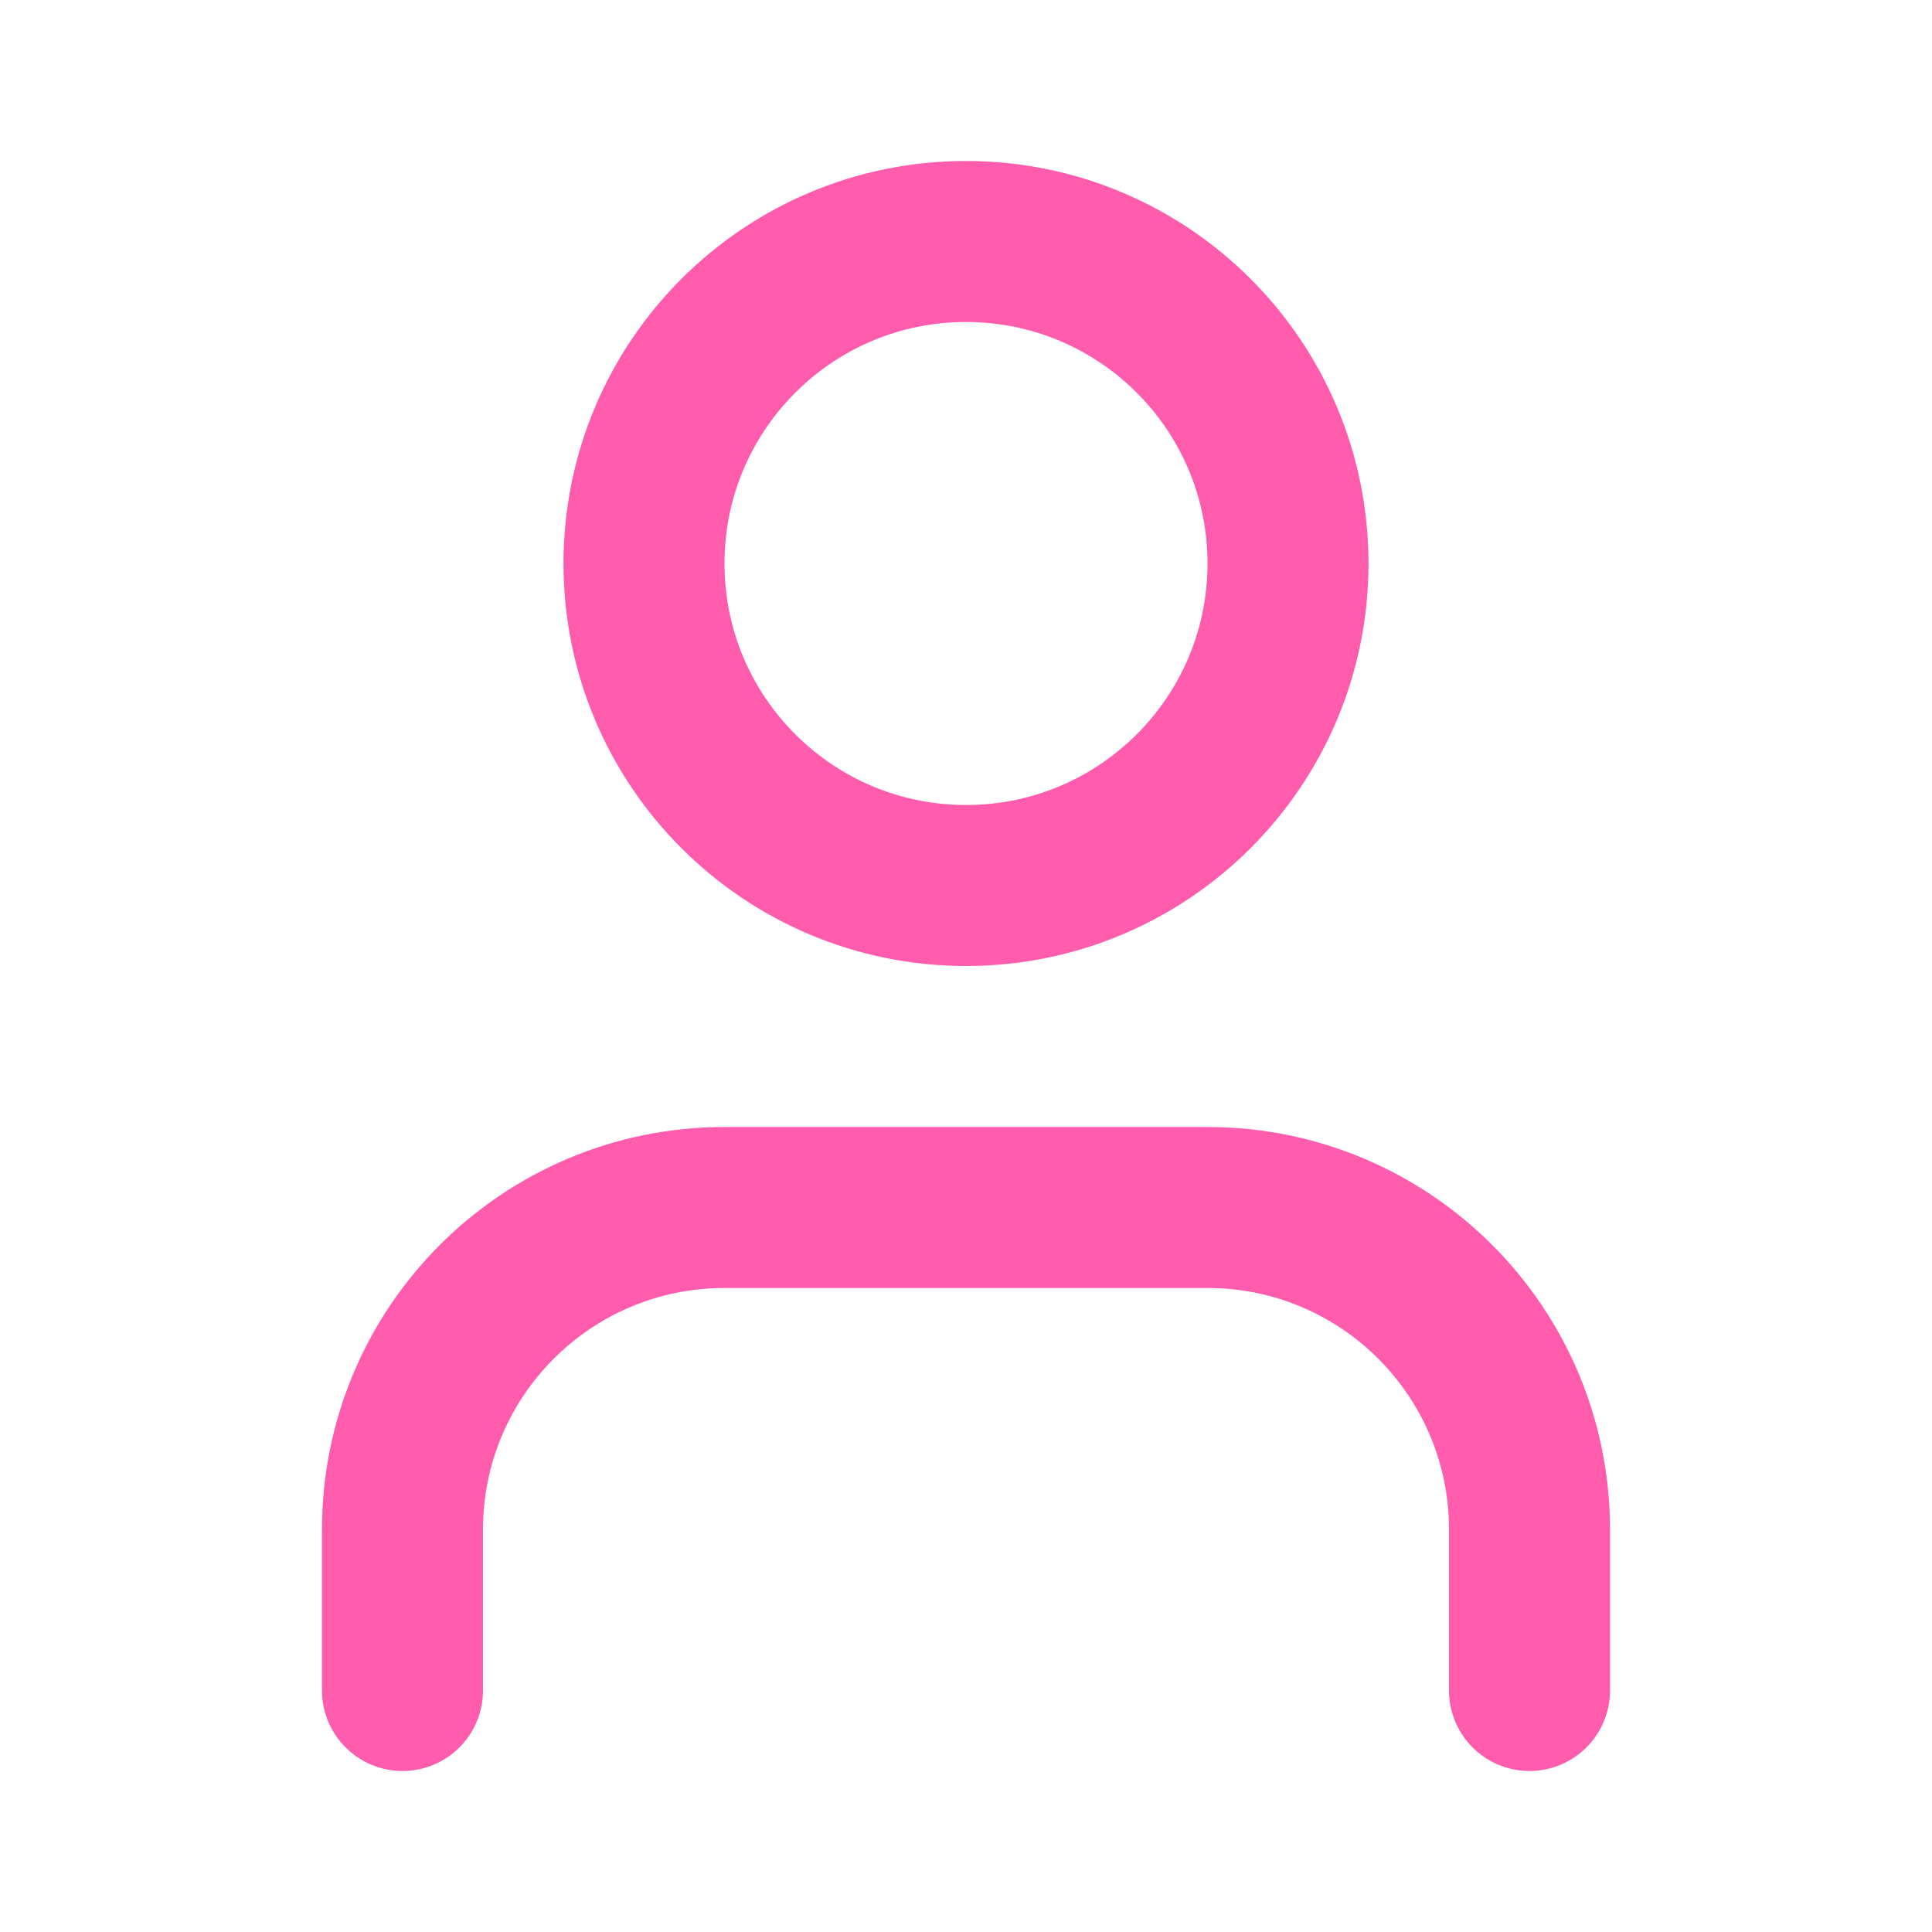
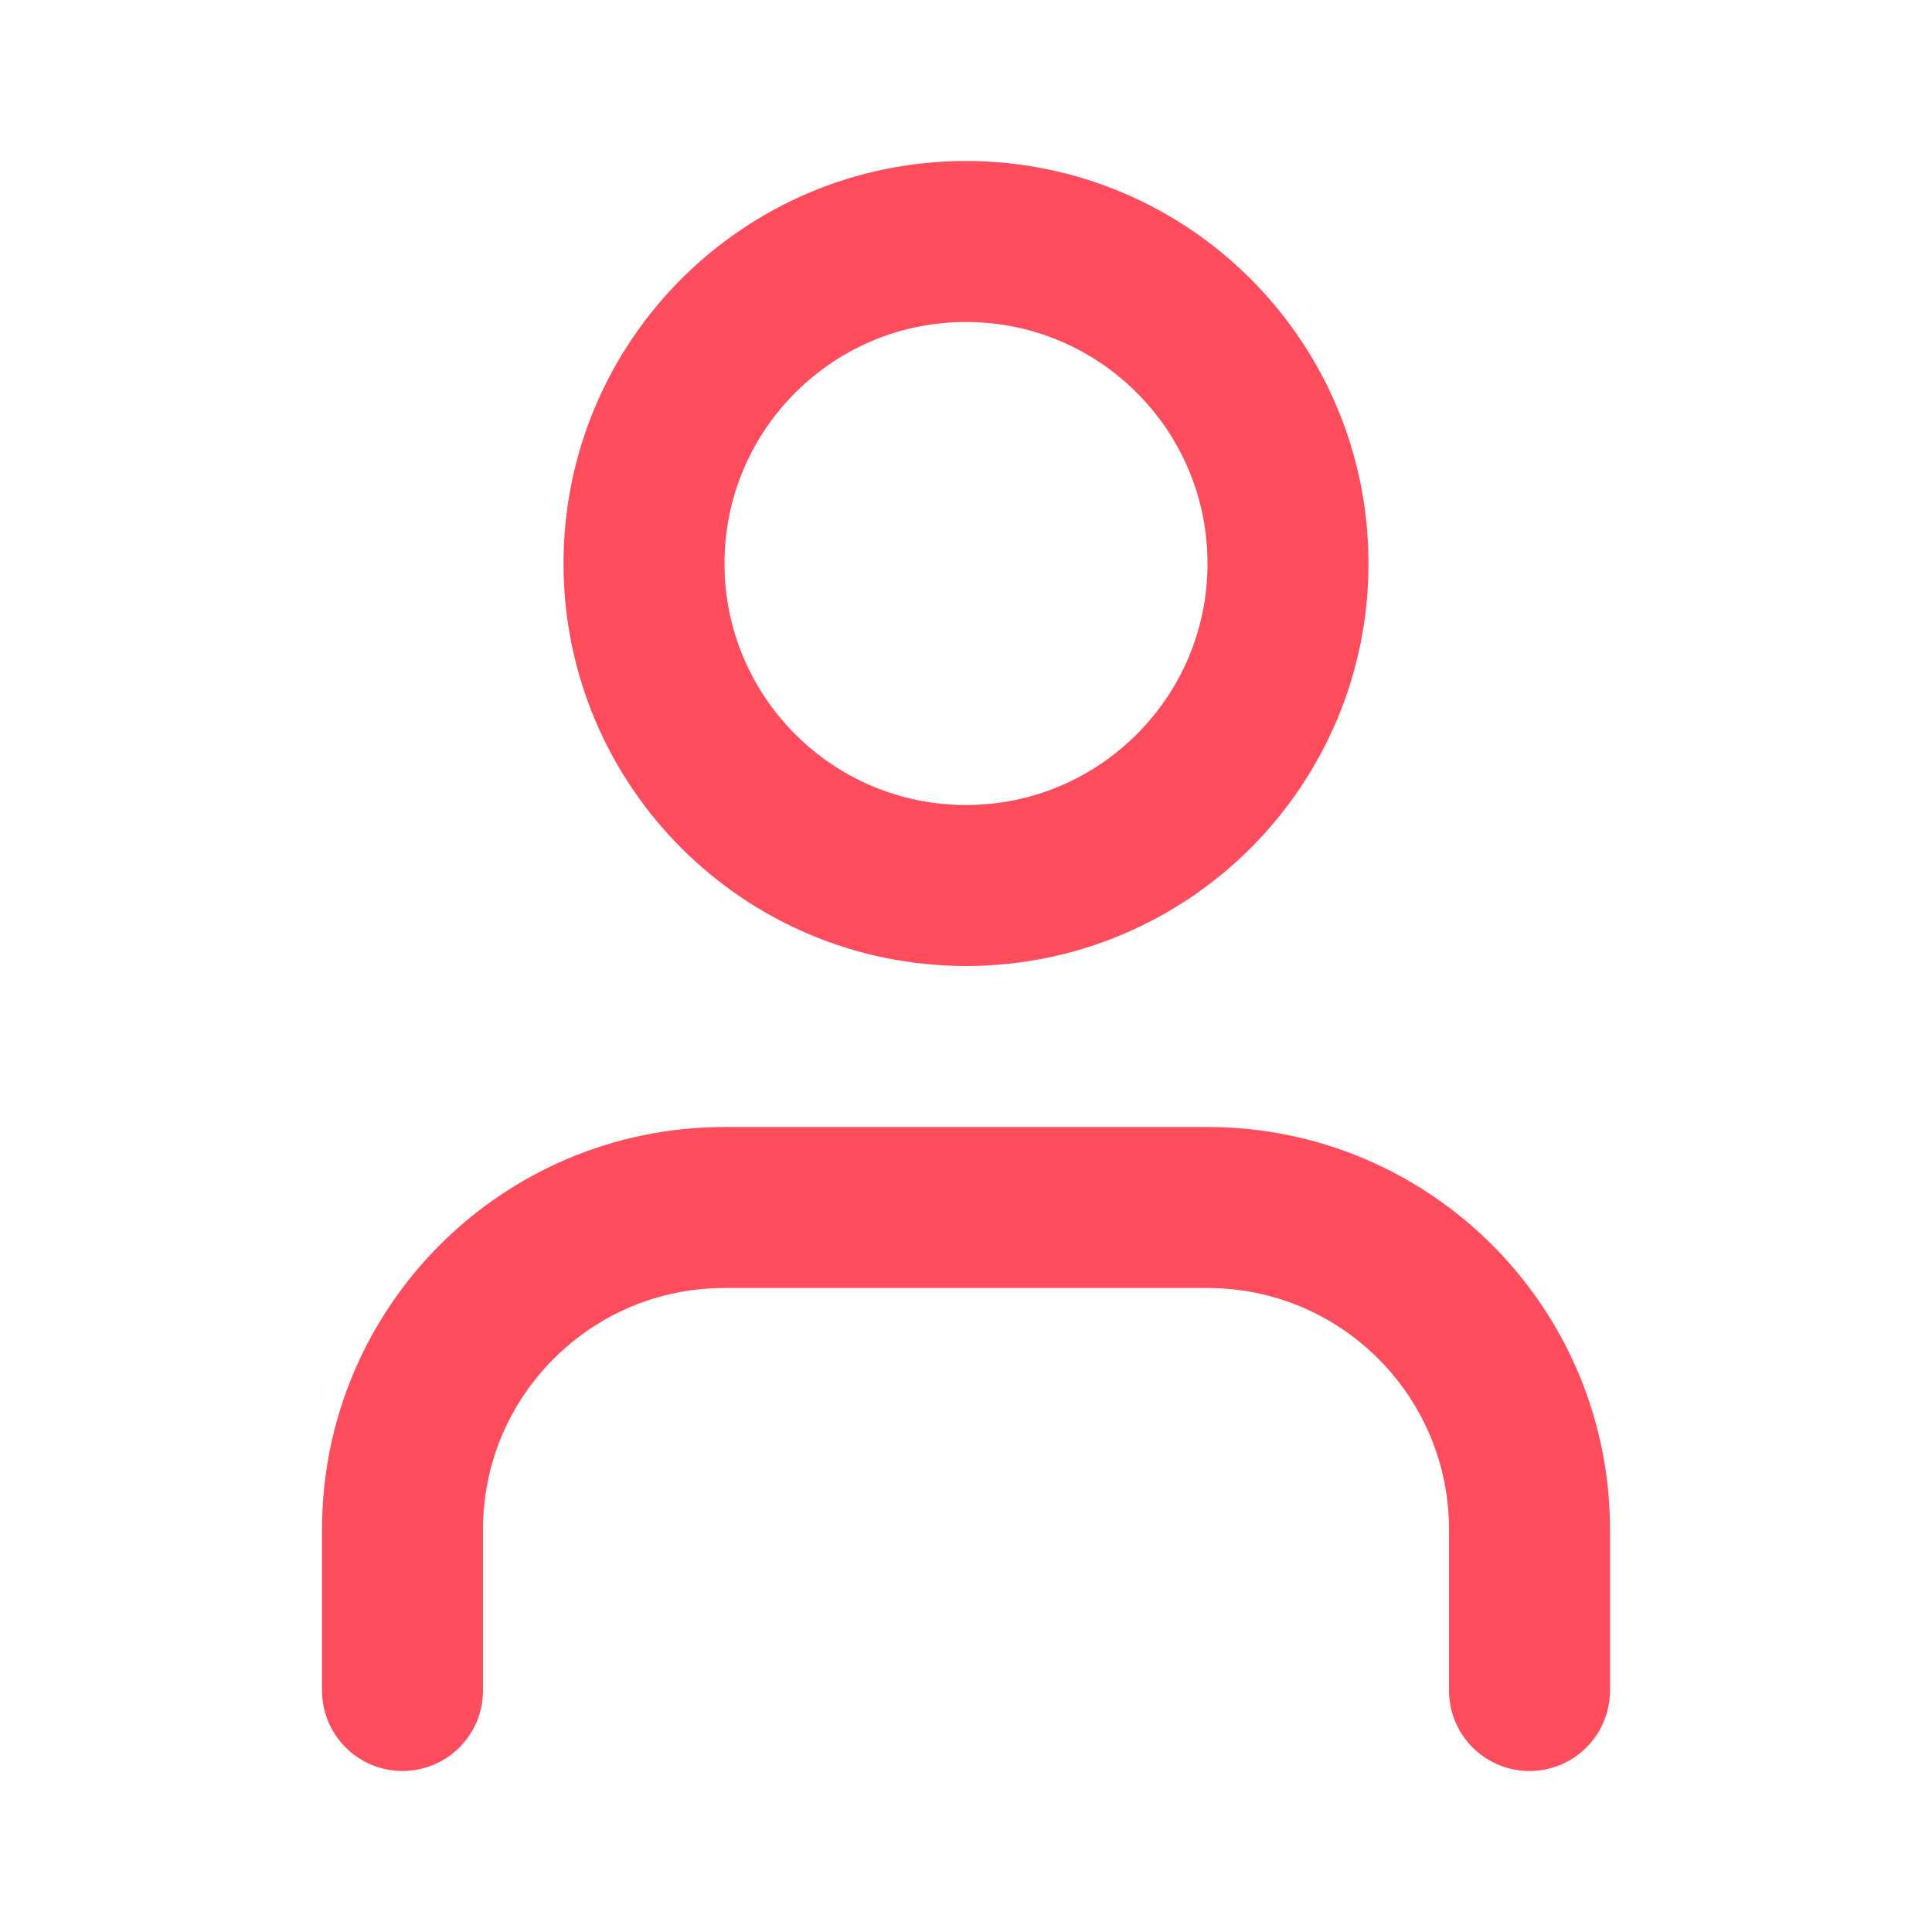
- <svg xmlns="http://www.w3.org/2000/svg" width="24" height="24" viewBox="0 0 24 24" fill="none" stroke="#ff5cad" stroke-width="2" stroke-linecap="round" stroke-linejoin="round" class="lucide lucide-user-icon lucide-user">
+ <svg xmlns="http://www.w3.org/2000/svg" width="24" height="24" viewBox="0 0 24 24" fill="none" stroke="#ff4d5e" stroke-width="2" stroke-linecap="round" stroke-linejoin="round" class="lucide lucide-user-icon lucide-user">
  <path d="M19 21v-2a4 4 0 0 0-4-4H9a4 4 0 0 0-4 4v2" />
  <circle cx="12" cy="7" r="4" />
</svg>
